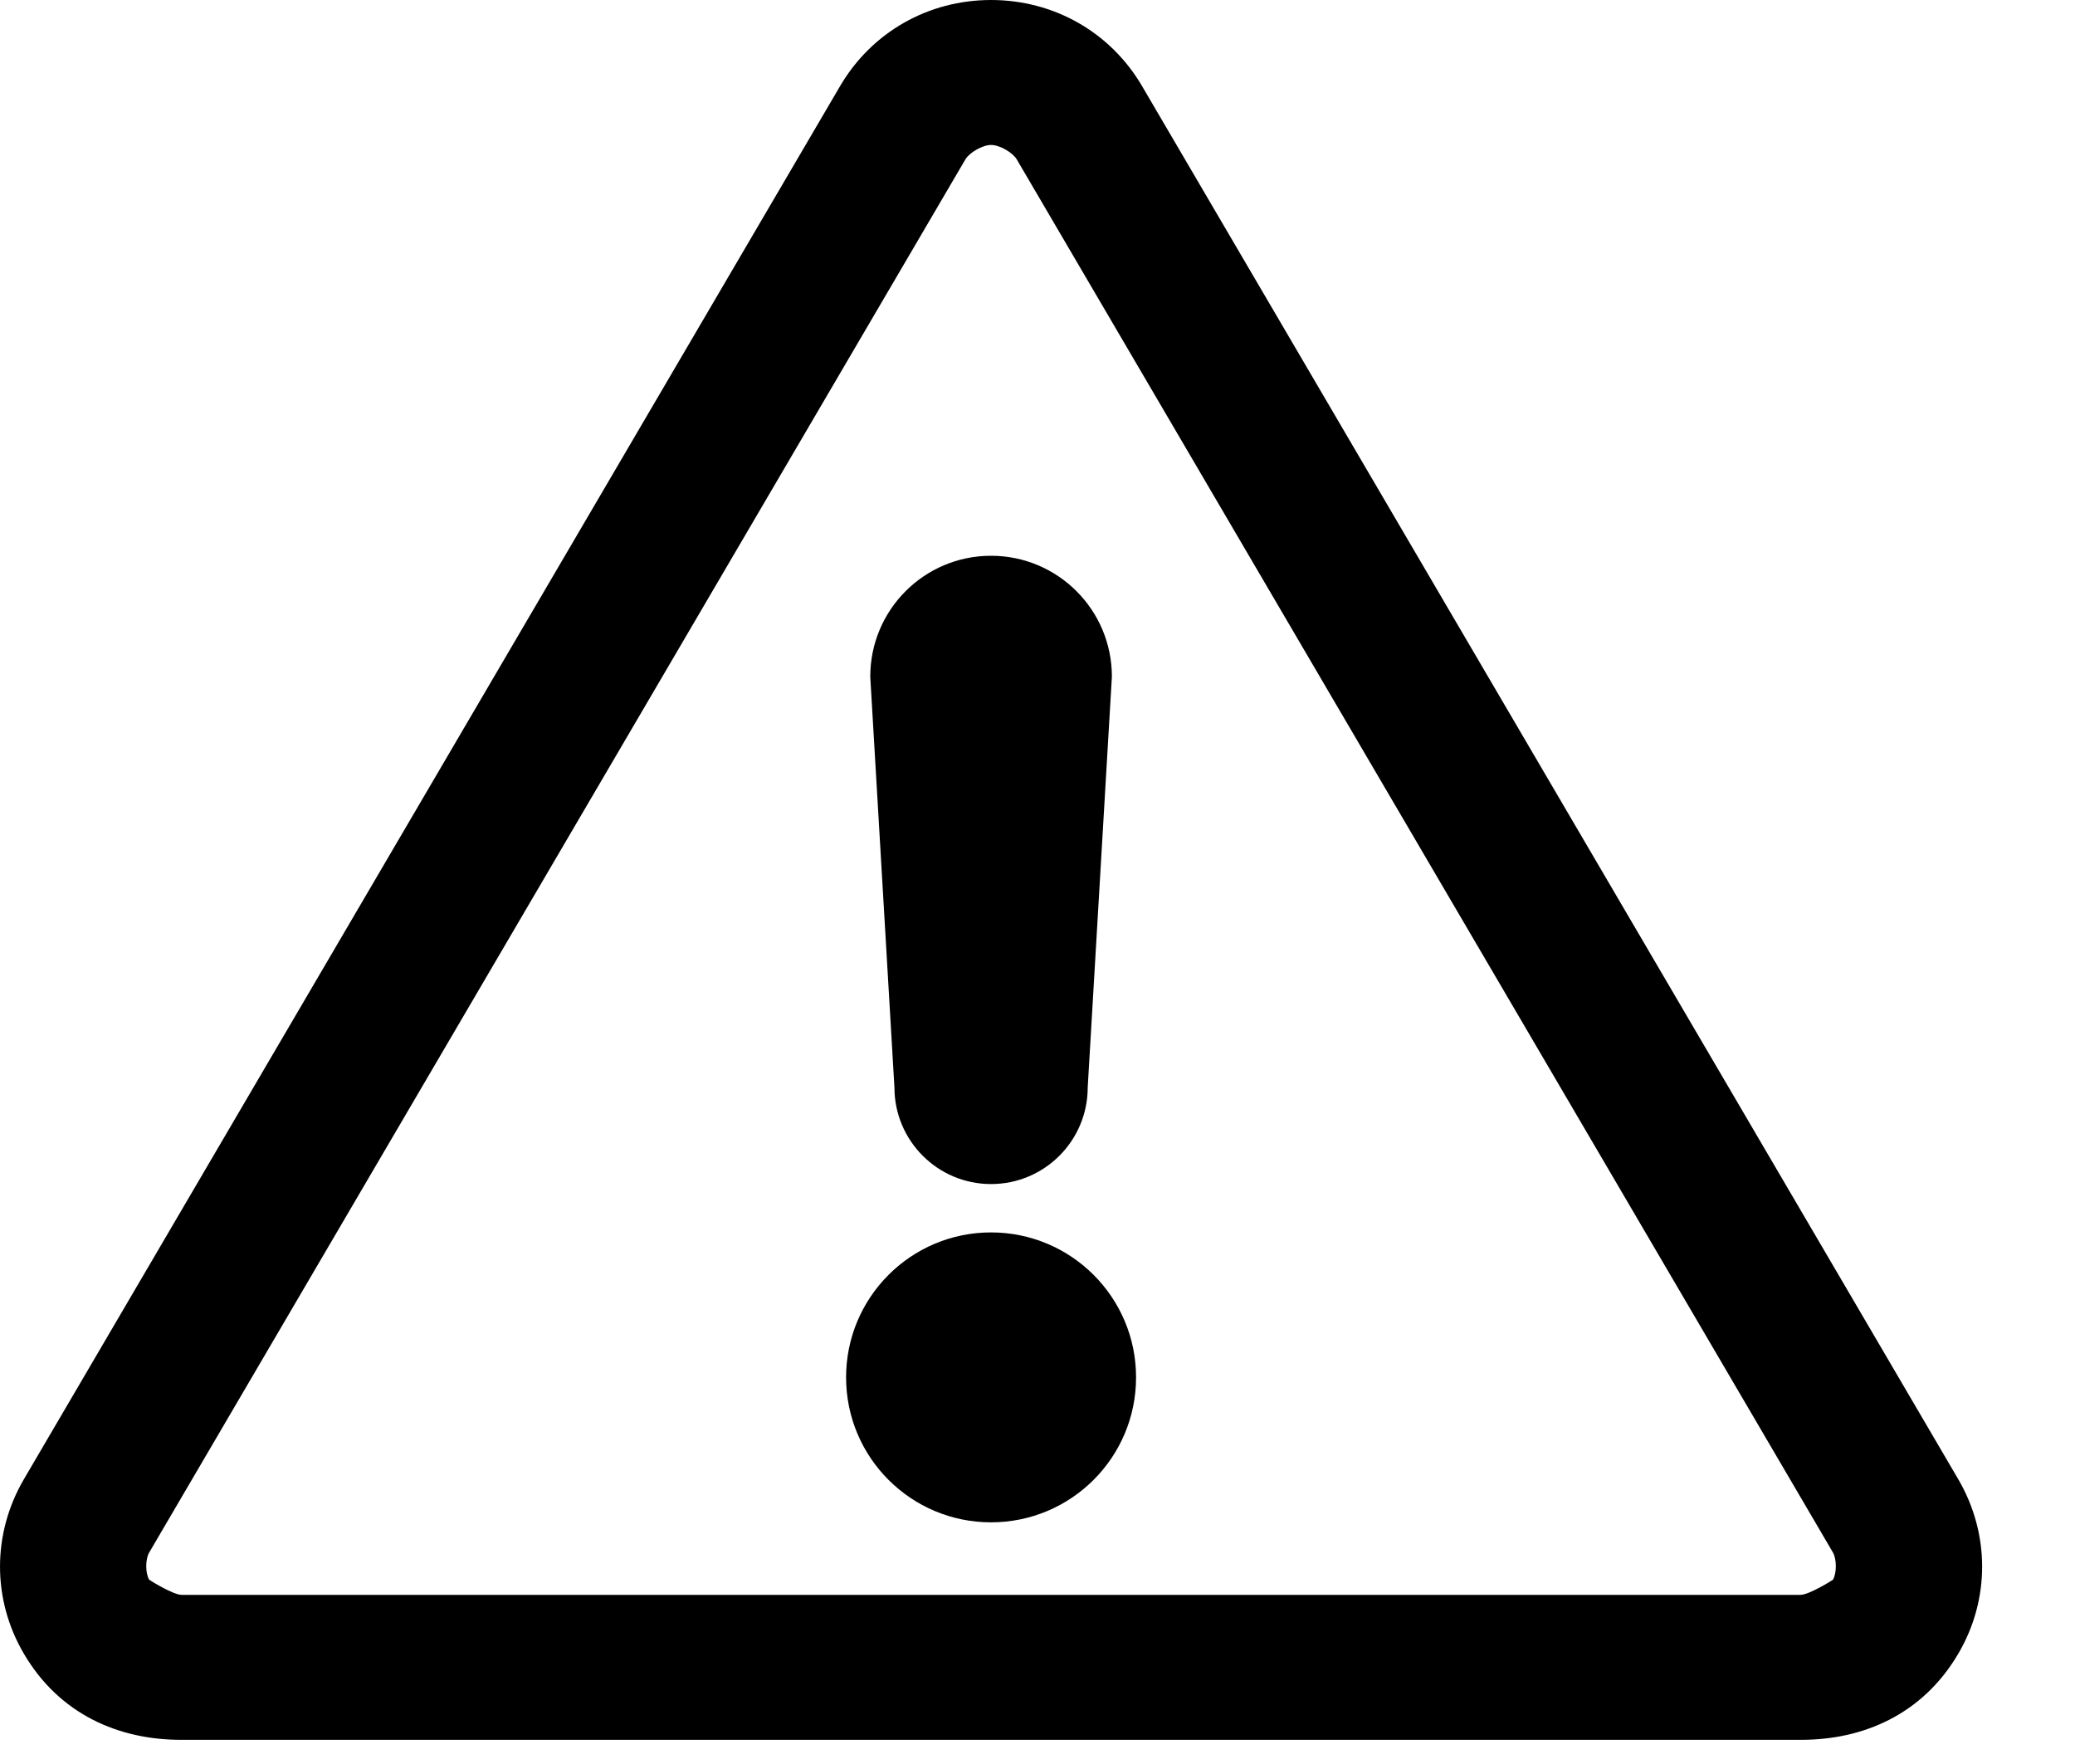
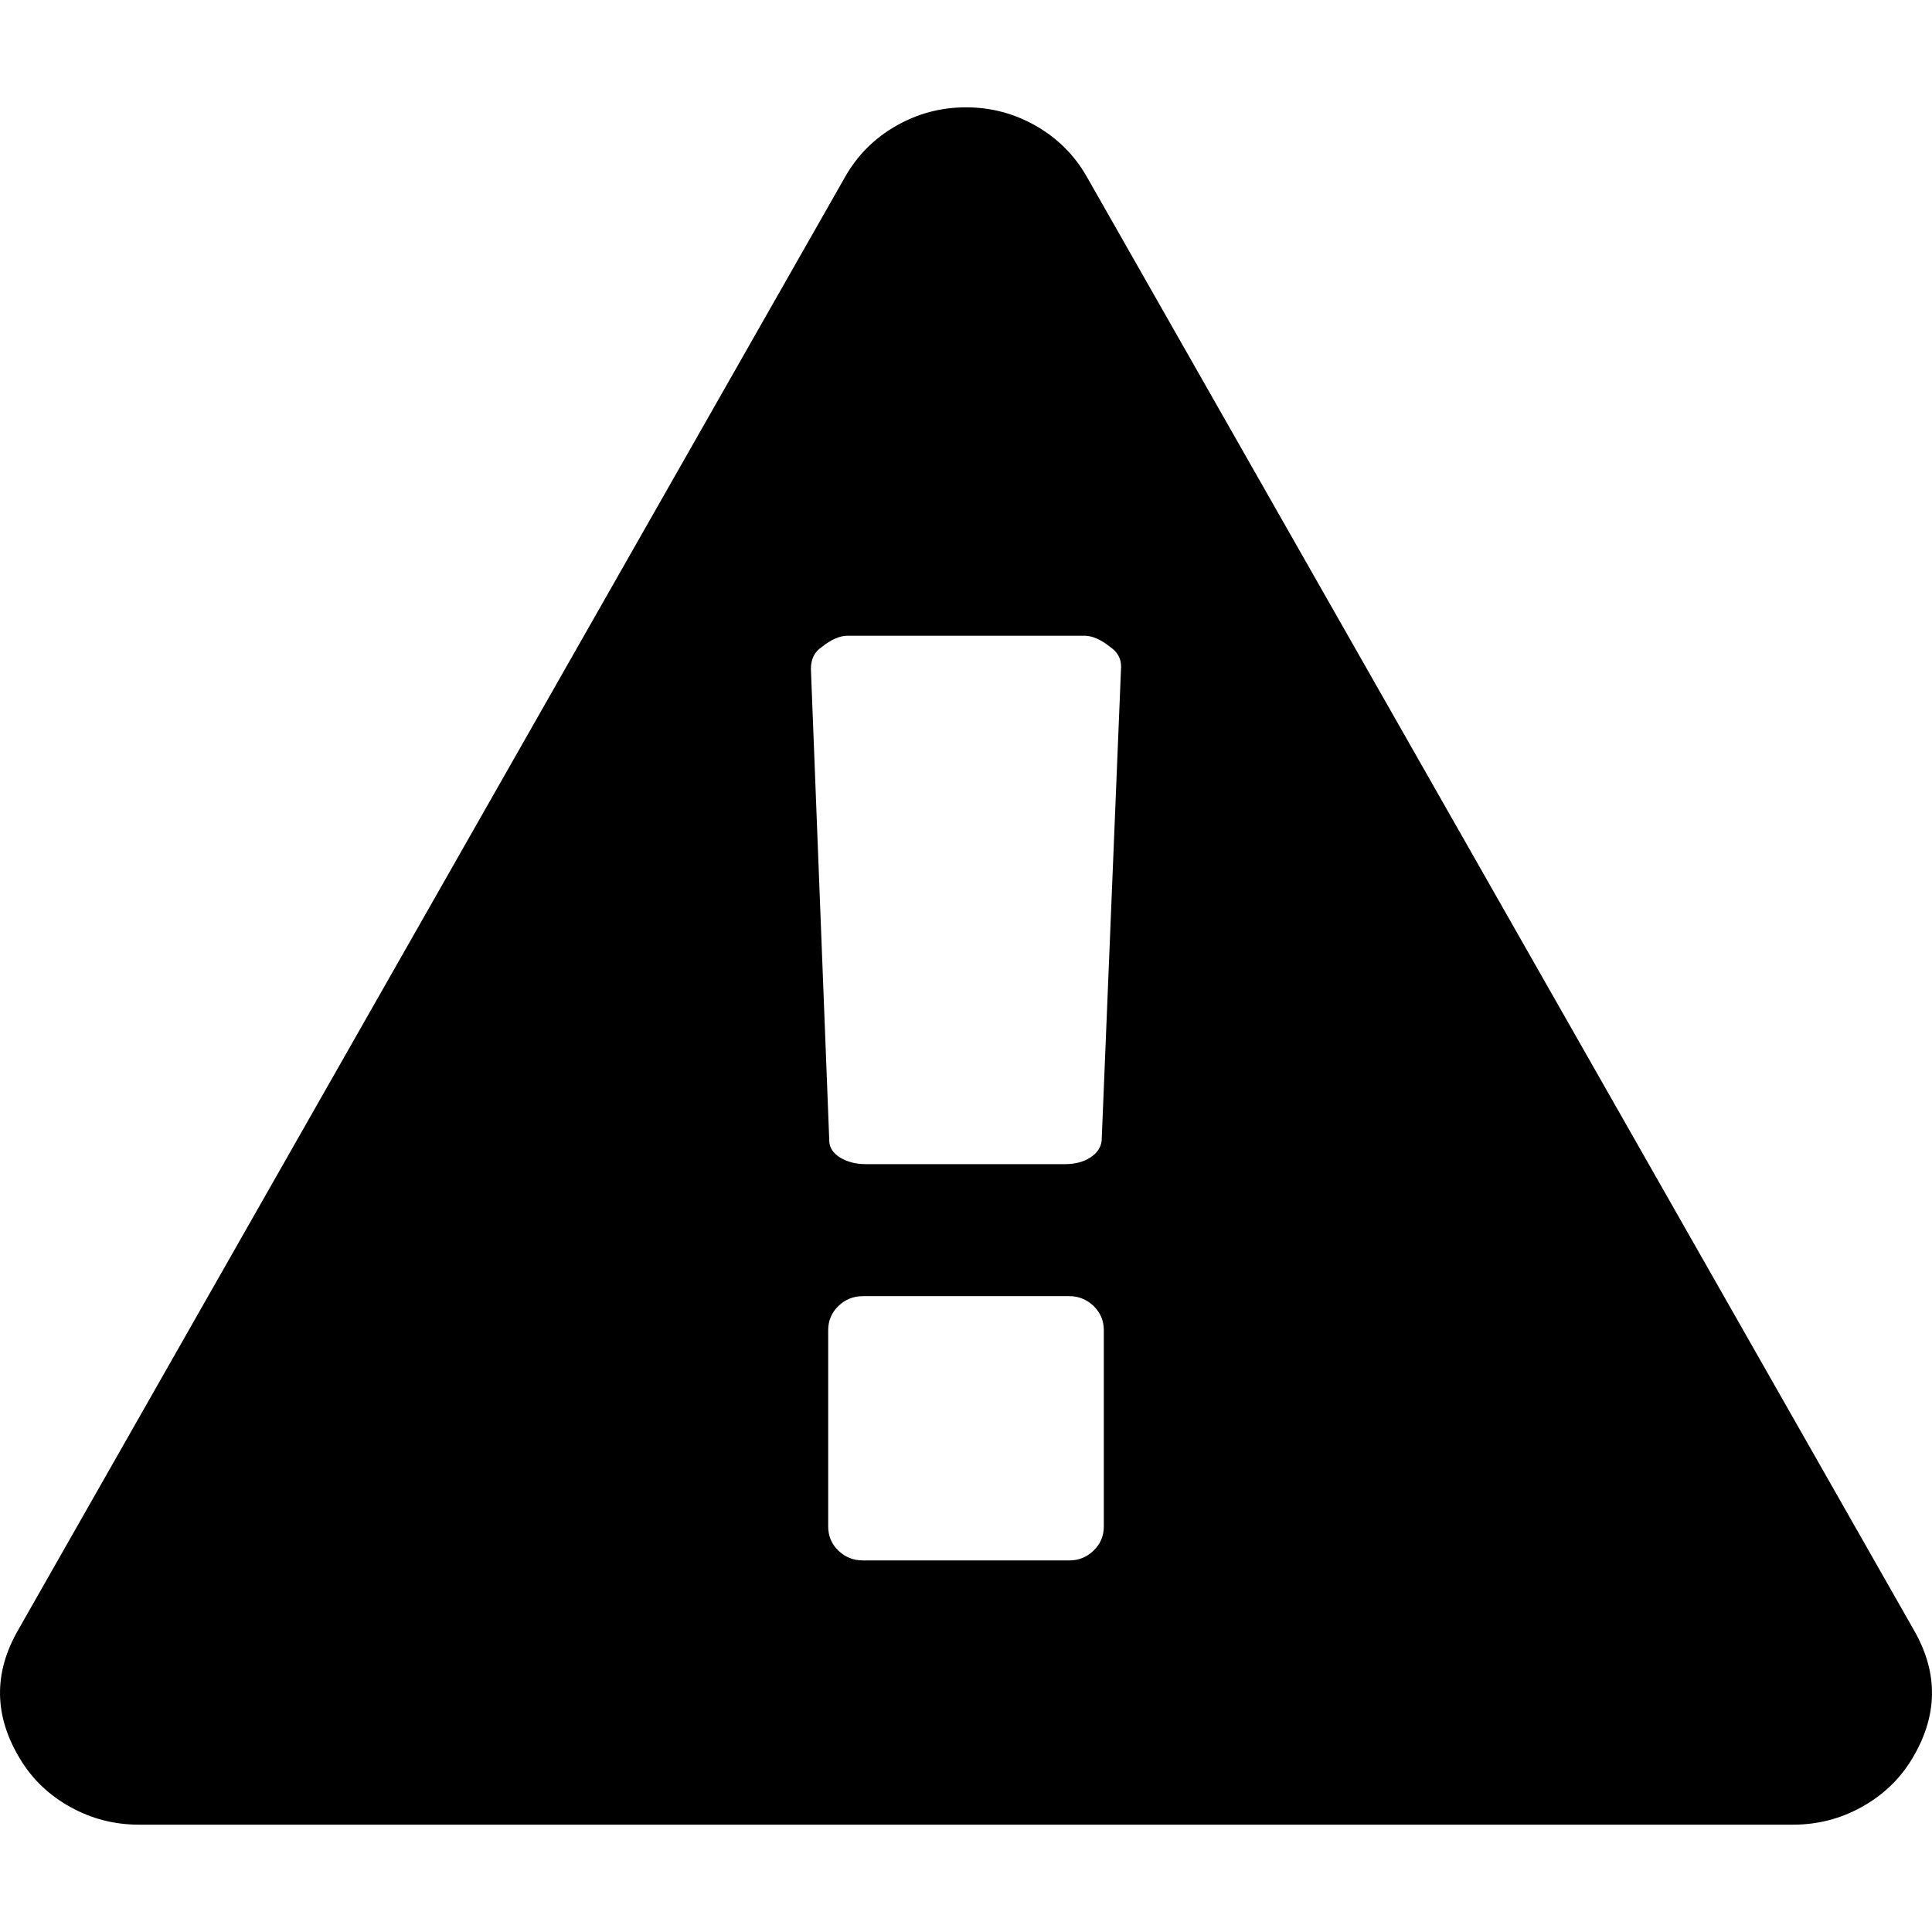
- <svg xmlns="http://www.w3.org/2000/svg" width="20px" height="17px" viewBox="0 0 20 17" version="1.1">
-   <path d="M9.552 0C8.949 0 8.403 0.308 8.097 0.83L0.23 14.256C-0.076 14.78-0.077 15.415 0.23 15.937 0.573 16.522 1.146 16.769 1.751 16.767L17.354 16.767C17.959 16.769 18.531 16.522 18.875 15.937 19.182 15.415 19.181 14.78 18.875 14.256L11.008 0.83C10.702 0.308 10.156 0 9.552 0L9.552 0ZM9.552 1.397C9.636 1.397 9.762 1.471 9.8 1.536L17.667 14.962C17.704 15.027 17.704 15.16 17.667 15.224 17.665 15.227 17.437 15.37 17.354 15.37L1.751 15.37C1.668 15.37 1.44 15.227 1.438 15.224 1.4 15.16 1.4 15.027 1.438 14.962L9.305 1.536C9.343 1.471 9.469 1.397 9.552 1.397ZM9.552 5.356C8.909 5.356 8.388 5.877 8.388 6.521L8.621 10.479C8.621 10.994 9.038 11.411 9.552 11.411 10.067 11.411 10.484 10.994 10.484 10.479L10.717 6.521C10.717 5.877 10.195 5.356 9.552 5.356ZM9.552 11.877C8.781 11.877 8.155 12.502 8.155 13.274 8.155 14.046 8.781 14.671 9.552 14.671 10.324 14.671 10.95 14.046 10.95 13.274 10.95 12.502 10.324 11.877 9.552 11.877 Z" />
+ <svg xmlns="http://www.w3.org/2000/svg" width="18px" height="18px" viewBox="0 0 18 18" version="1.1">
+   <g id="Icon/warning-s" stroke="none" stroke-width="1" fill="none" fill-rule="evenodd">
+     <g id="icn/warning" transform="translate(0, 1)" fill="#000000" fill-rule="nonzero">
+       <path d="M10.284,13.221 L10.284,11.393 C10.284,11.304 10.252,11.229 10.189,11.168 C10.125,11.107 10.05,11.076 9.963,11.076 L8.037,11.076 C7.95,11.076 7.874,11.107 7.811,11.168 C7.748,11.229 7.716,11.304 7.716,11.393 L7.716,13.221 C7.716,13.311 7.748,13.386 7.811,13.447 C7.875,13.508 7.95,13.538 8.037,13.538 L9.963,13.538 C10.05,13.538 10.126,13.508 10.189,13.446 C10.252,13.386 10.284,13.311 10.284,13.221 L10.284,13.221 Z M10.264,9.625 L10.445,5.211 C10.445,5.135 10.411,5.074 10.345,5.029 C10.257,4.958 10.177,4.923 10.103,4.923 L7.897,4.923 C7.823,4.923 7.743,4.958 7.655,5.029 C7.589,5.073 7.555,5.141 7.555,5.231 L7.726,9.625 C7.726,9.689 7.759,9.742 7.826,9.784 C7.893,9.825 7.973,9.846 8.066,9.846 L9.923,9.846 C10.017,9.846 10.095,9.825 10.159,9.784 C10.223,9.742 10.258,9.689 10.264,9.625 Z M10.124,0.644 L17.829,14.183 C18.063,14.587 18.057,14.99 17.809,15.395 C17.696,15.58 17.54,15.728 17.342,15.837 C17.145,15.946 16.933,16 16.706,16 L1.294,16 C1.067,16 0.855,15.946 0.658,15.837 C0.46,15.728 0.304,15.58 0.191,15.394 C-0.057,14.99 -0.063,14.587 0.171,14.183 L7.876,0.644 C7.99,0.445 8.147,0.288 8.348,0.173 C8.549,0.058 8.766,-1.42108547e-13 9,-1.42108547e-13 C9.234,-1.42108547e-13 9.451,0.058 9.652,0.173 C9.853,0.288 10.01,0.445 10.124,0.644 Z" id="Shape" />
+     </g>
+   </g>
</svg>
